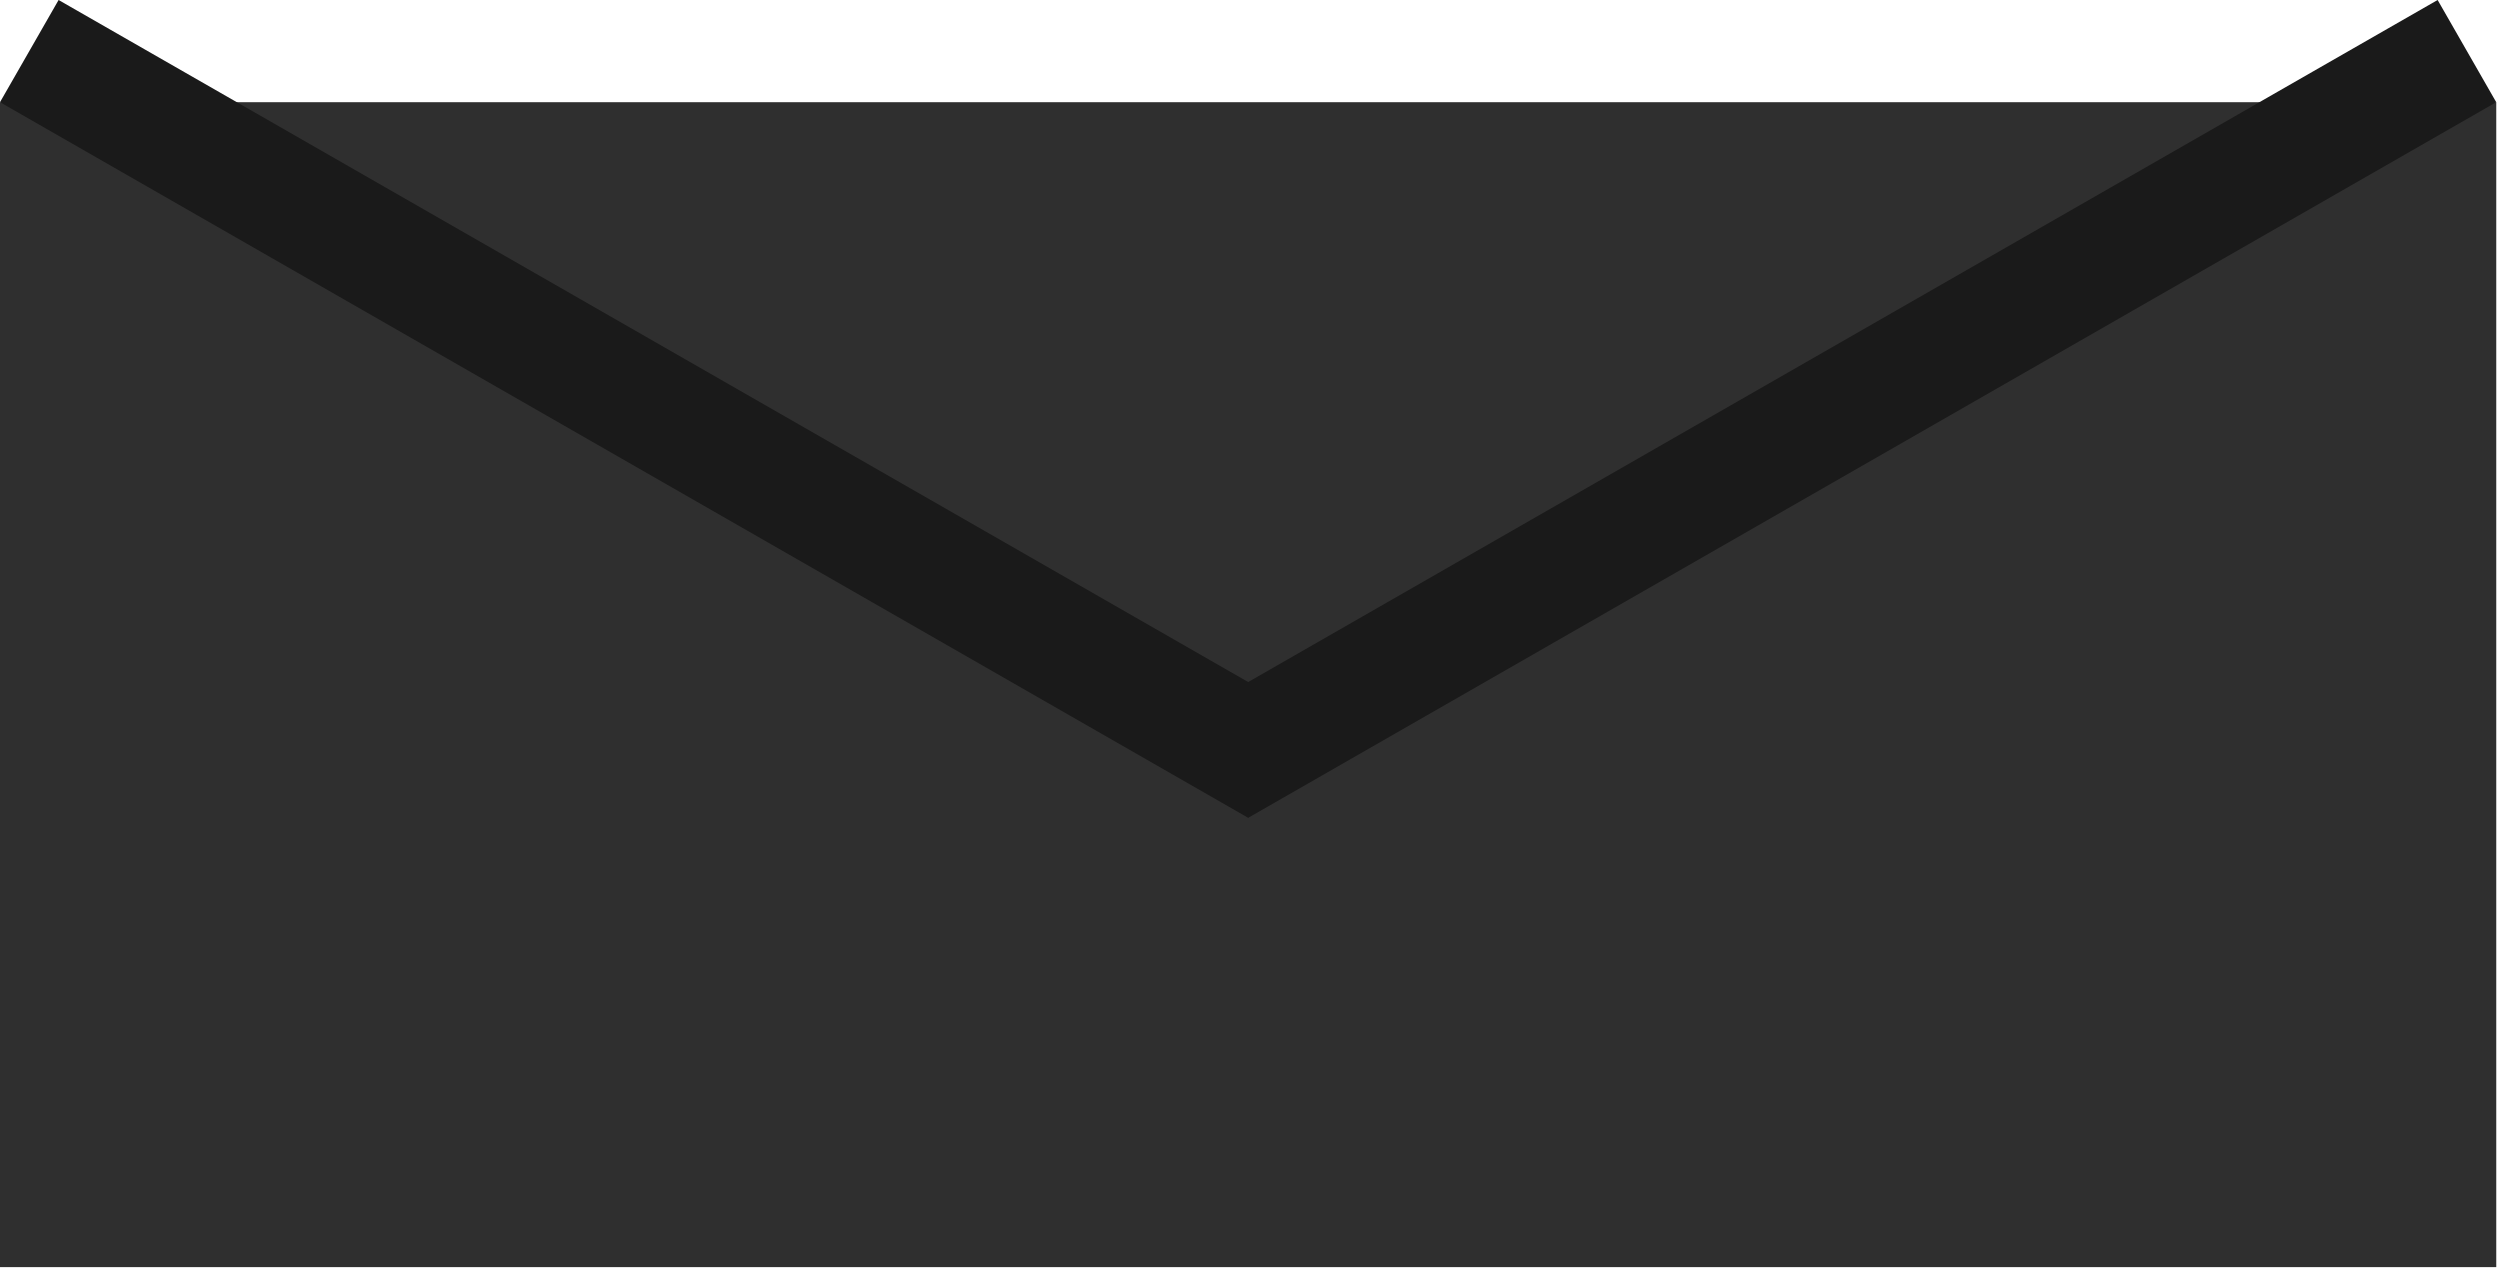
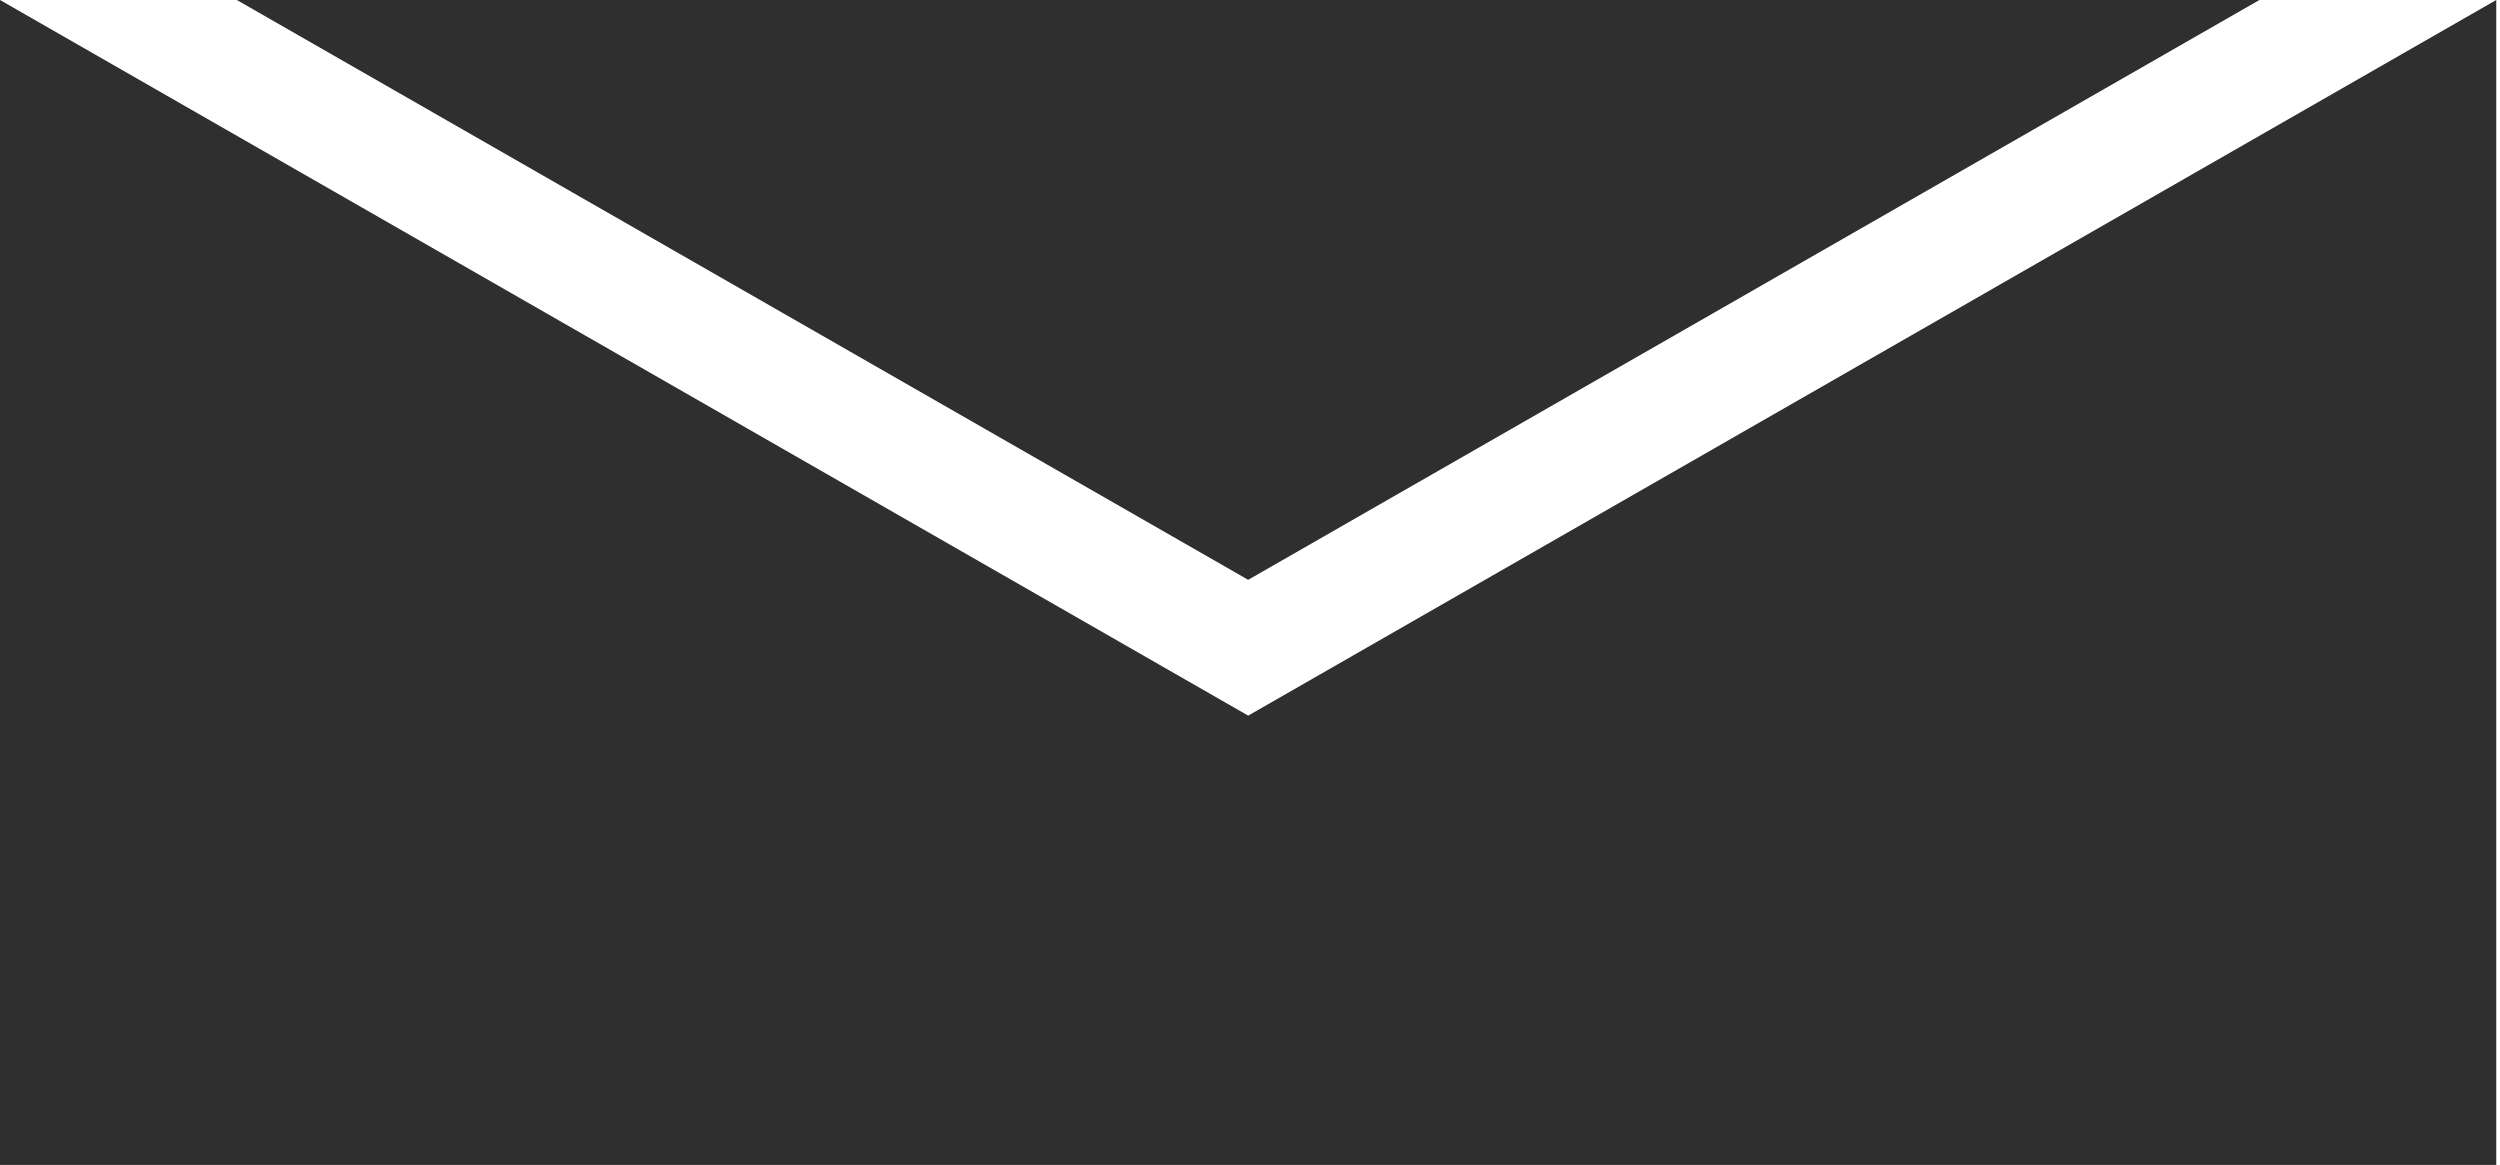
- <svg xmlns="http://www.w3.org/2000/svg" width="191" height="97" viewBox="0 0 191 97" fill="none">
-   <rect y="7.808" width="190.714" height="89" fill="#2F2F2F" />
-   <line x1="2.238" y1="3.904" x2="97.595" y2="58.575" stroke="#1A1A1A" stroke-width="9" />
-   <line x1="93.119" y1="58.58" x2="188.473" y2="3.904" stroke="#1A1A1A" stroke-width="9" />
+ <svg xmlns="http://www.w3.org/2000/svg" width="191" height="89" viewBox="0 0 191 89" fill="none">
+   <path d="M190.714 89H0V0L95.352 54.669L95.356 54.677L190.711 0H190.714V89ZM95.36 44.299L18.094 0H172.618L95.36 44.299Z" fill="#2F2F2F" />
</svg>
